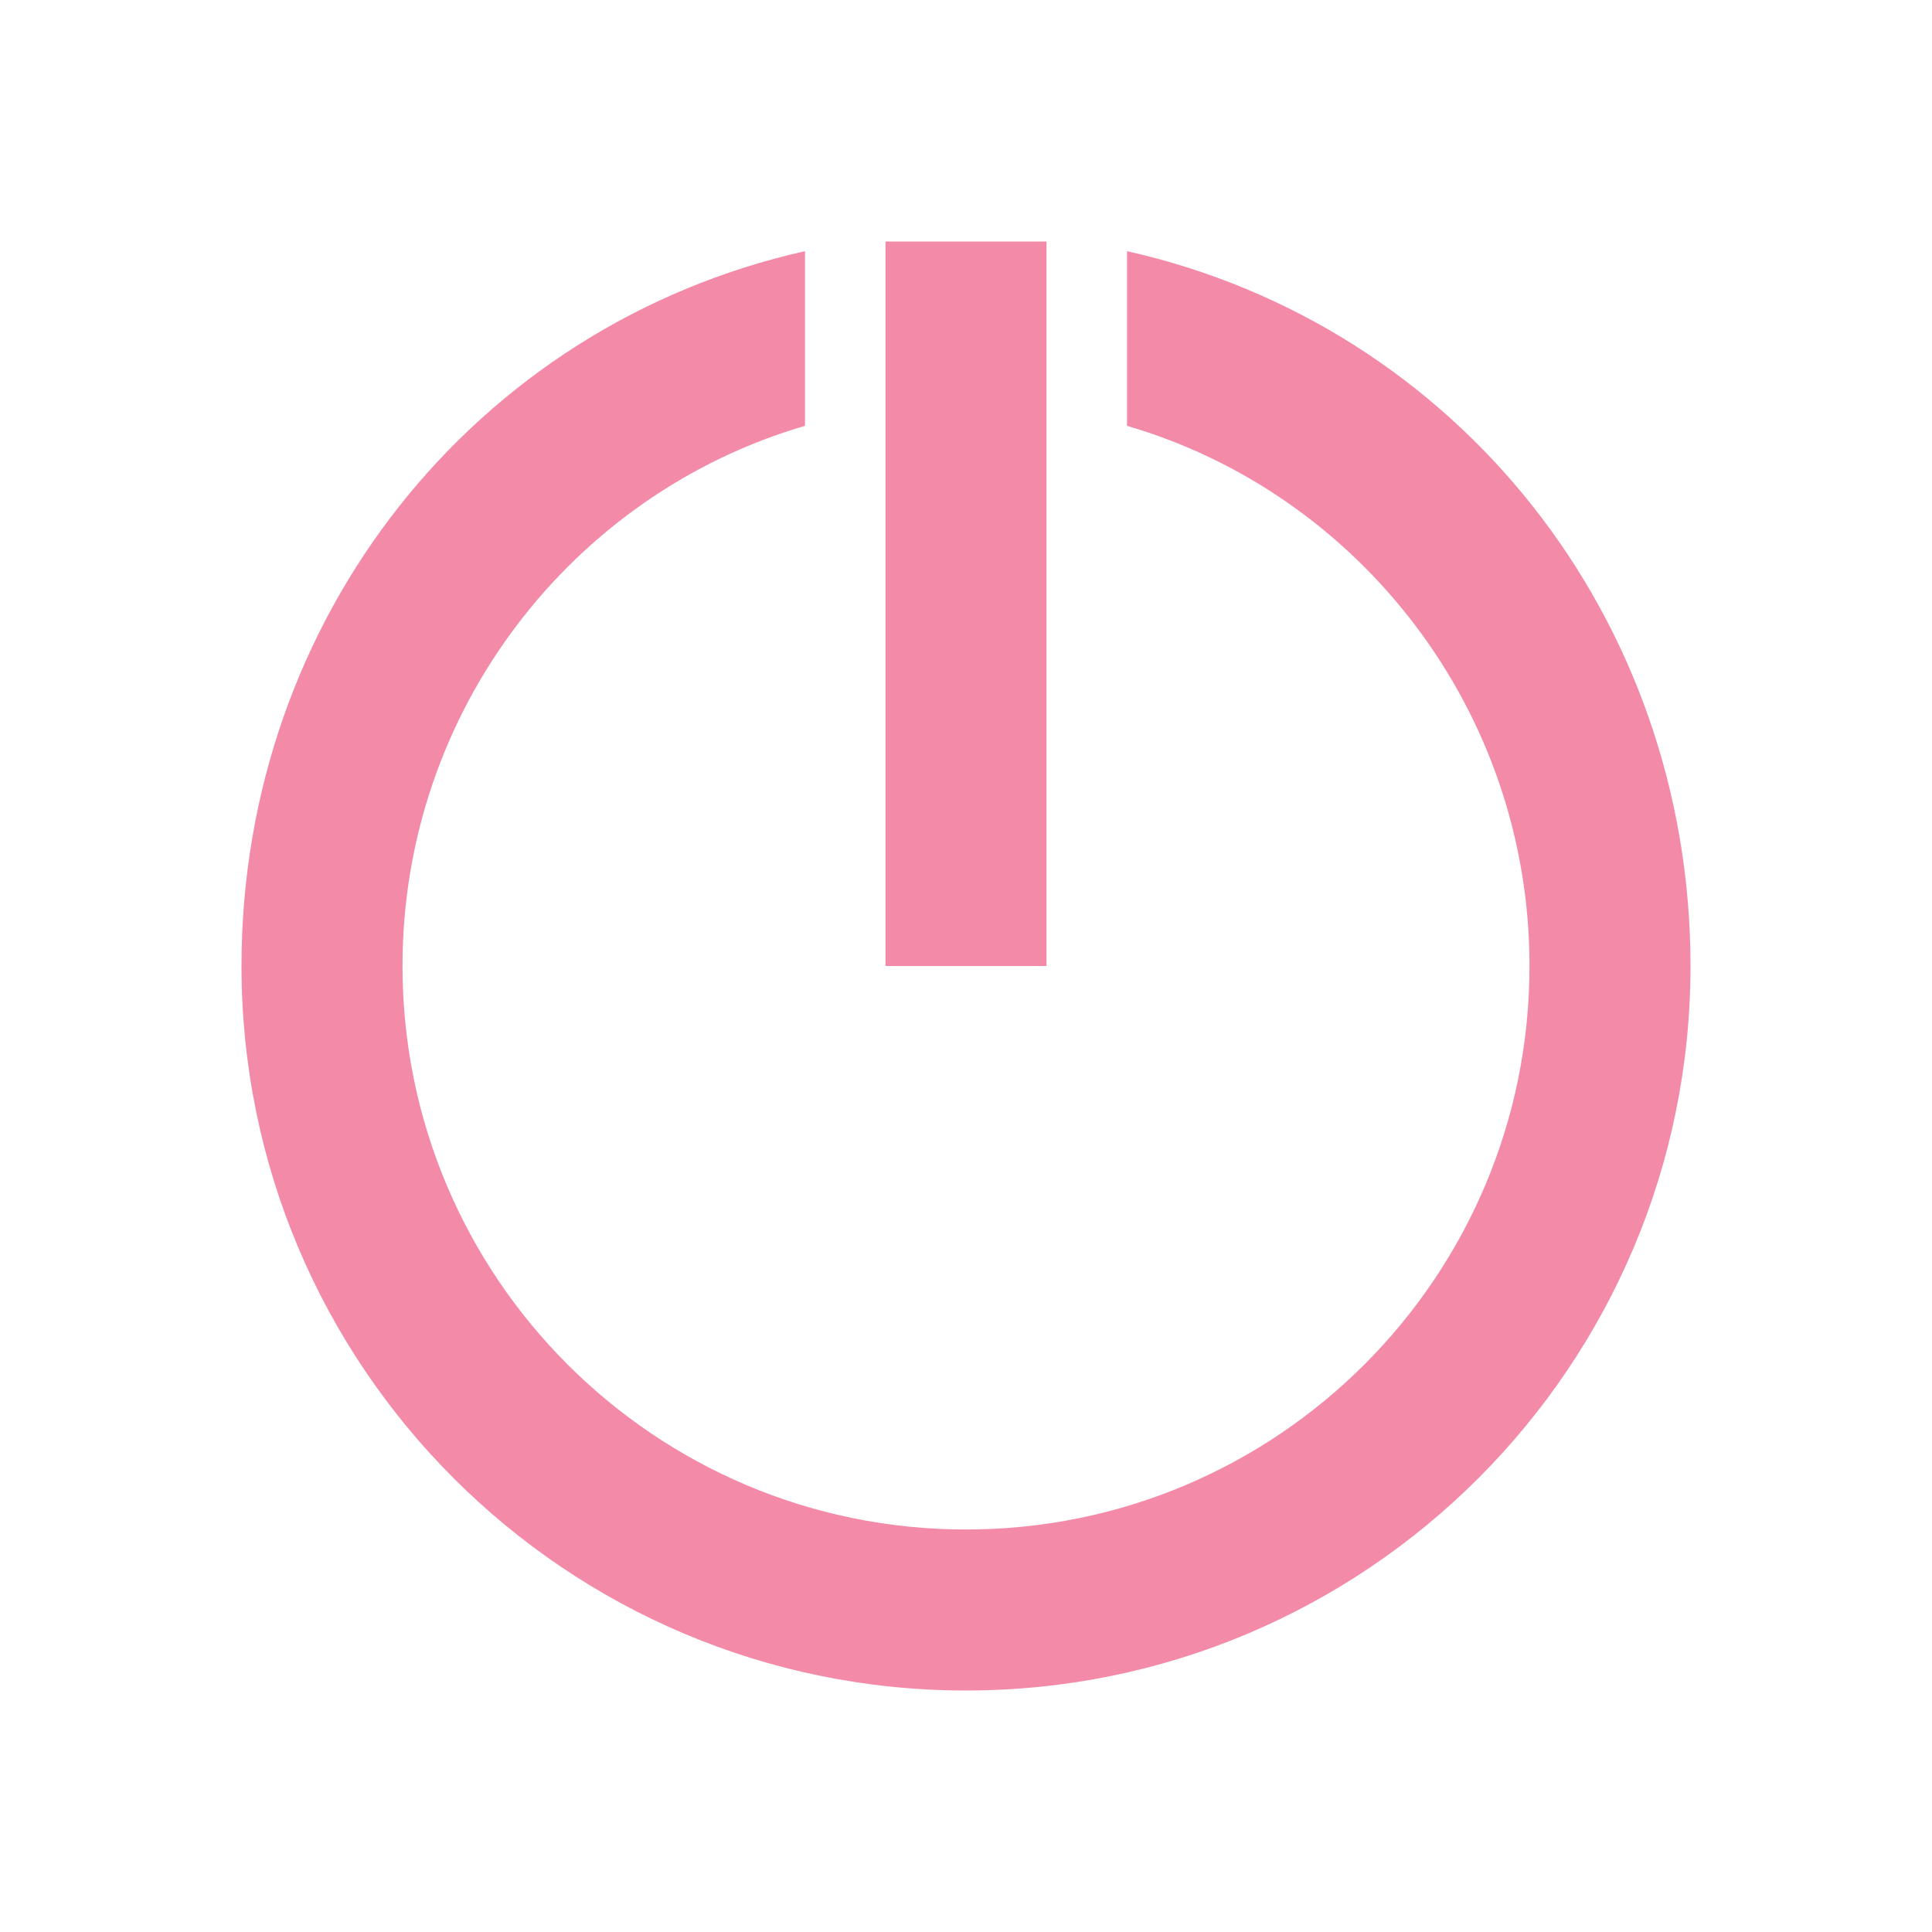
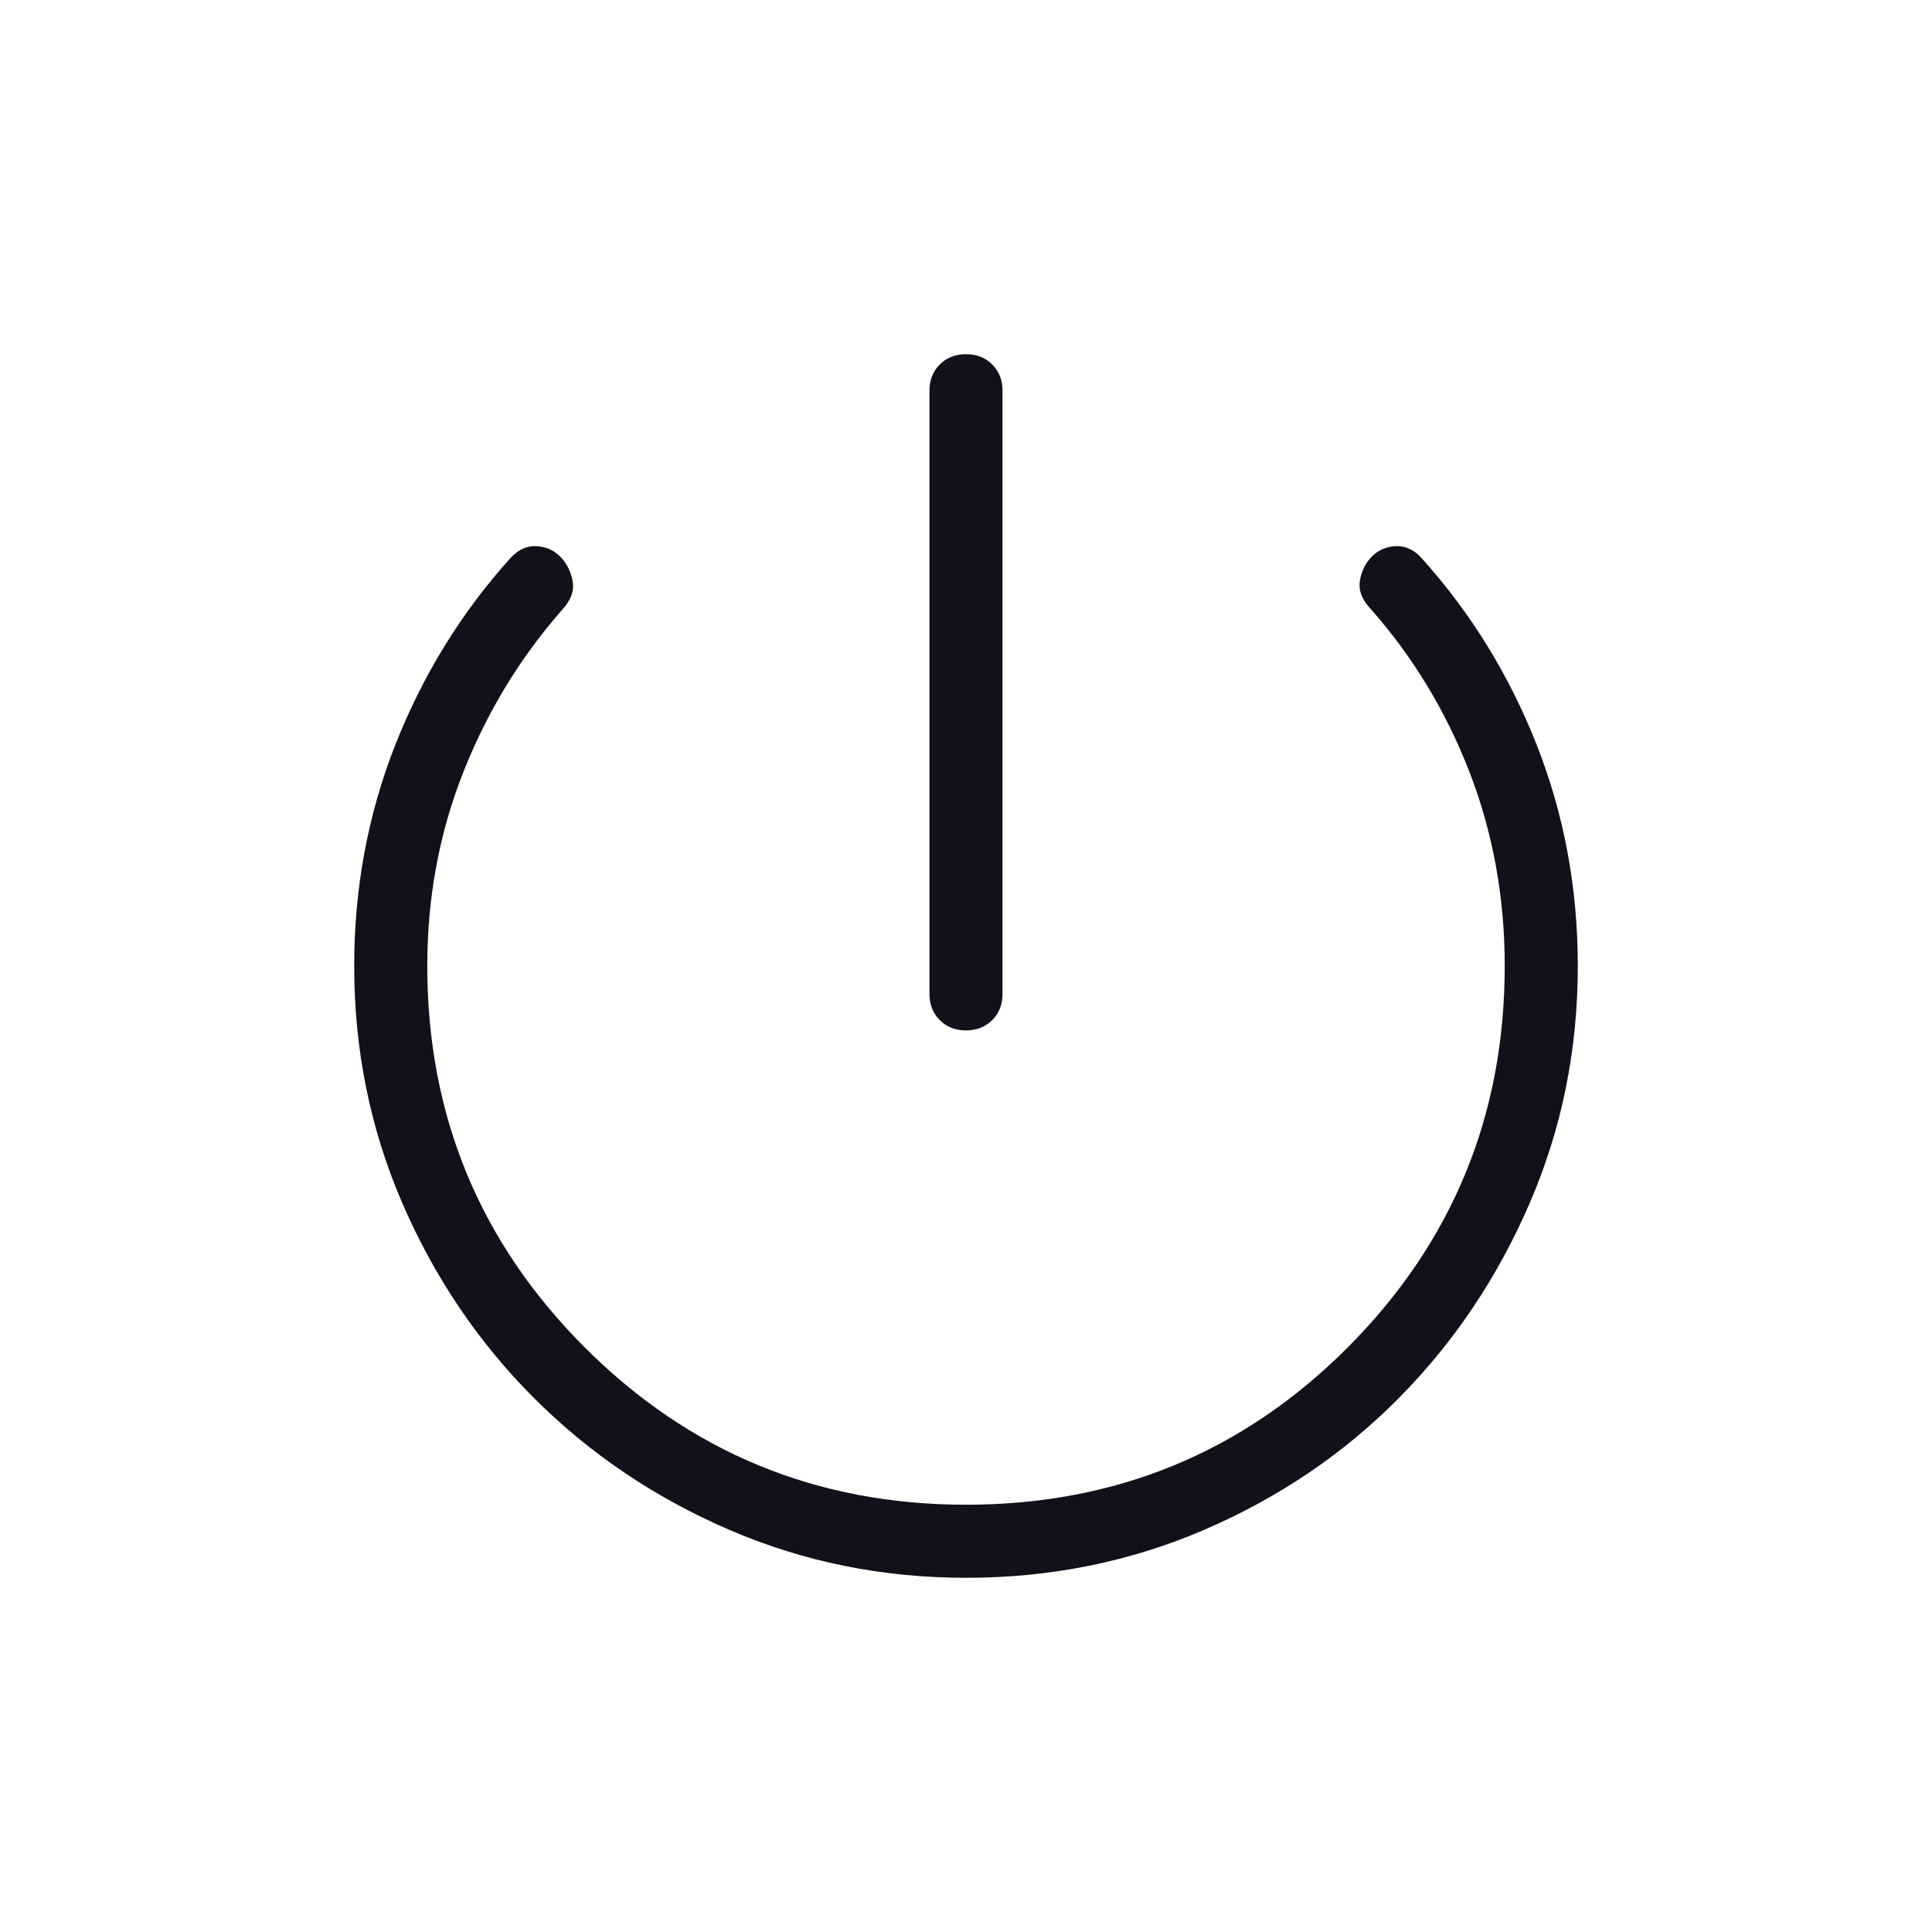
- <svg xmlns="http://www.w3.org/2000/svg" viewBox="0 0 24 24" width="128" height="128">
-   <path fill="#f38ba8" d="M12,19A7,7 0 0,1 5,12C5,8.82 7.12,6.13 10,5.29V3.12C5.9,4.04 3,7.68 3,12A9,9 0 0,0 12,21A9,9 0 0,0 21,12C21,7.68 18.1,4.04 14,3.12V5.29C16.88,6.13 19,8.82 19,12A7,7 0 0,1 12,19M11,3H13V12H11V3Z" />
+ <svg xmlns="http://www.w3.org/2000/svg" width="128" height="128" viewBox="0 -960 960 960">
+   <g transform="translate(96 -96) scale(0.8)">
+     <path fill="#11111b" d="M480.07-100q-78.22 0-147.4-29.93-69.18-29.92-120.99-81.72-51.81-51.8-81.75-120.96Q100-401.77 100-480q0-72.69 25.62-137.58 25.61-64.88 71.23-115.57 7.07-7.93 16-7.62 8.92.31 15 6.39 6.07 6.07 7.8 15.19 1.74 9.11-6.57 18.04-39.16 44.61-61.43 101.04-22.26 56.43-22.26 120.11 0 139.08 97.76 236.85 97.77 97.76 236.85 97.76 139.69 0 237.15-97.76 97.46-97.77 97.46-236.85 0-63.77-21.76-120.15-21.77-56.39-60.93-101-8.69-8.93-7.27-18.04 1.43-9.12 7.5-15.19 6.08-6.08 15-6.39 8.93-.31 16 7.62 45.62 50.69 71.23 115.57Q860-552.69 860-480q0 78.23-29.92 147.39-29.92 69.16-81.21 120.96-51.29 51.8-120.63 81.72Q558.9-100 480.07-100Zm-16.38-346.39q-6.38-6.4-6.38-16.3v-374.62q0-9.9 6.4-16.29 6.39-6.4 16.3-6.4t16.3 6.4q6.38 6.39 6.38 16.29v374.62q0 9.9-6.4 16.3-6.39 6.39-16.3 6.39t-16.3-6.39Z" />
+   </g>
</svg>
